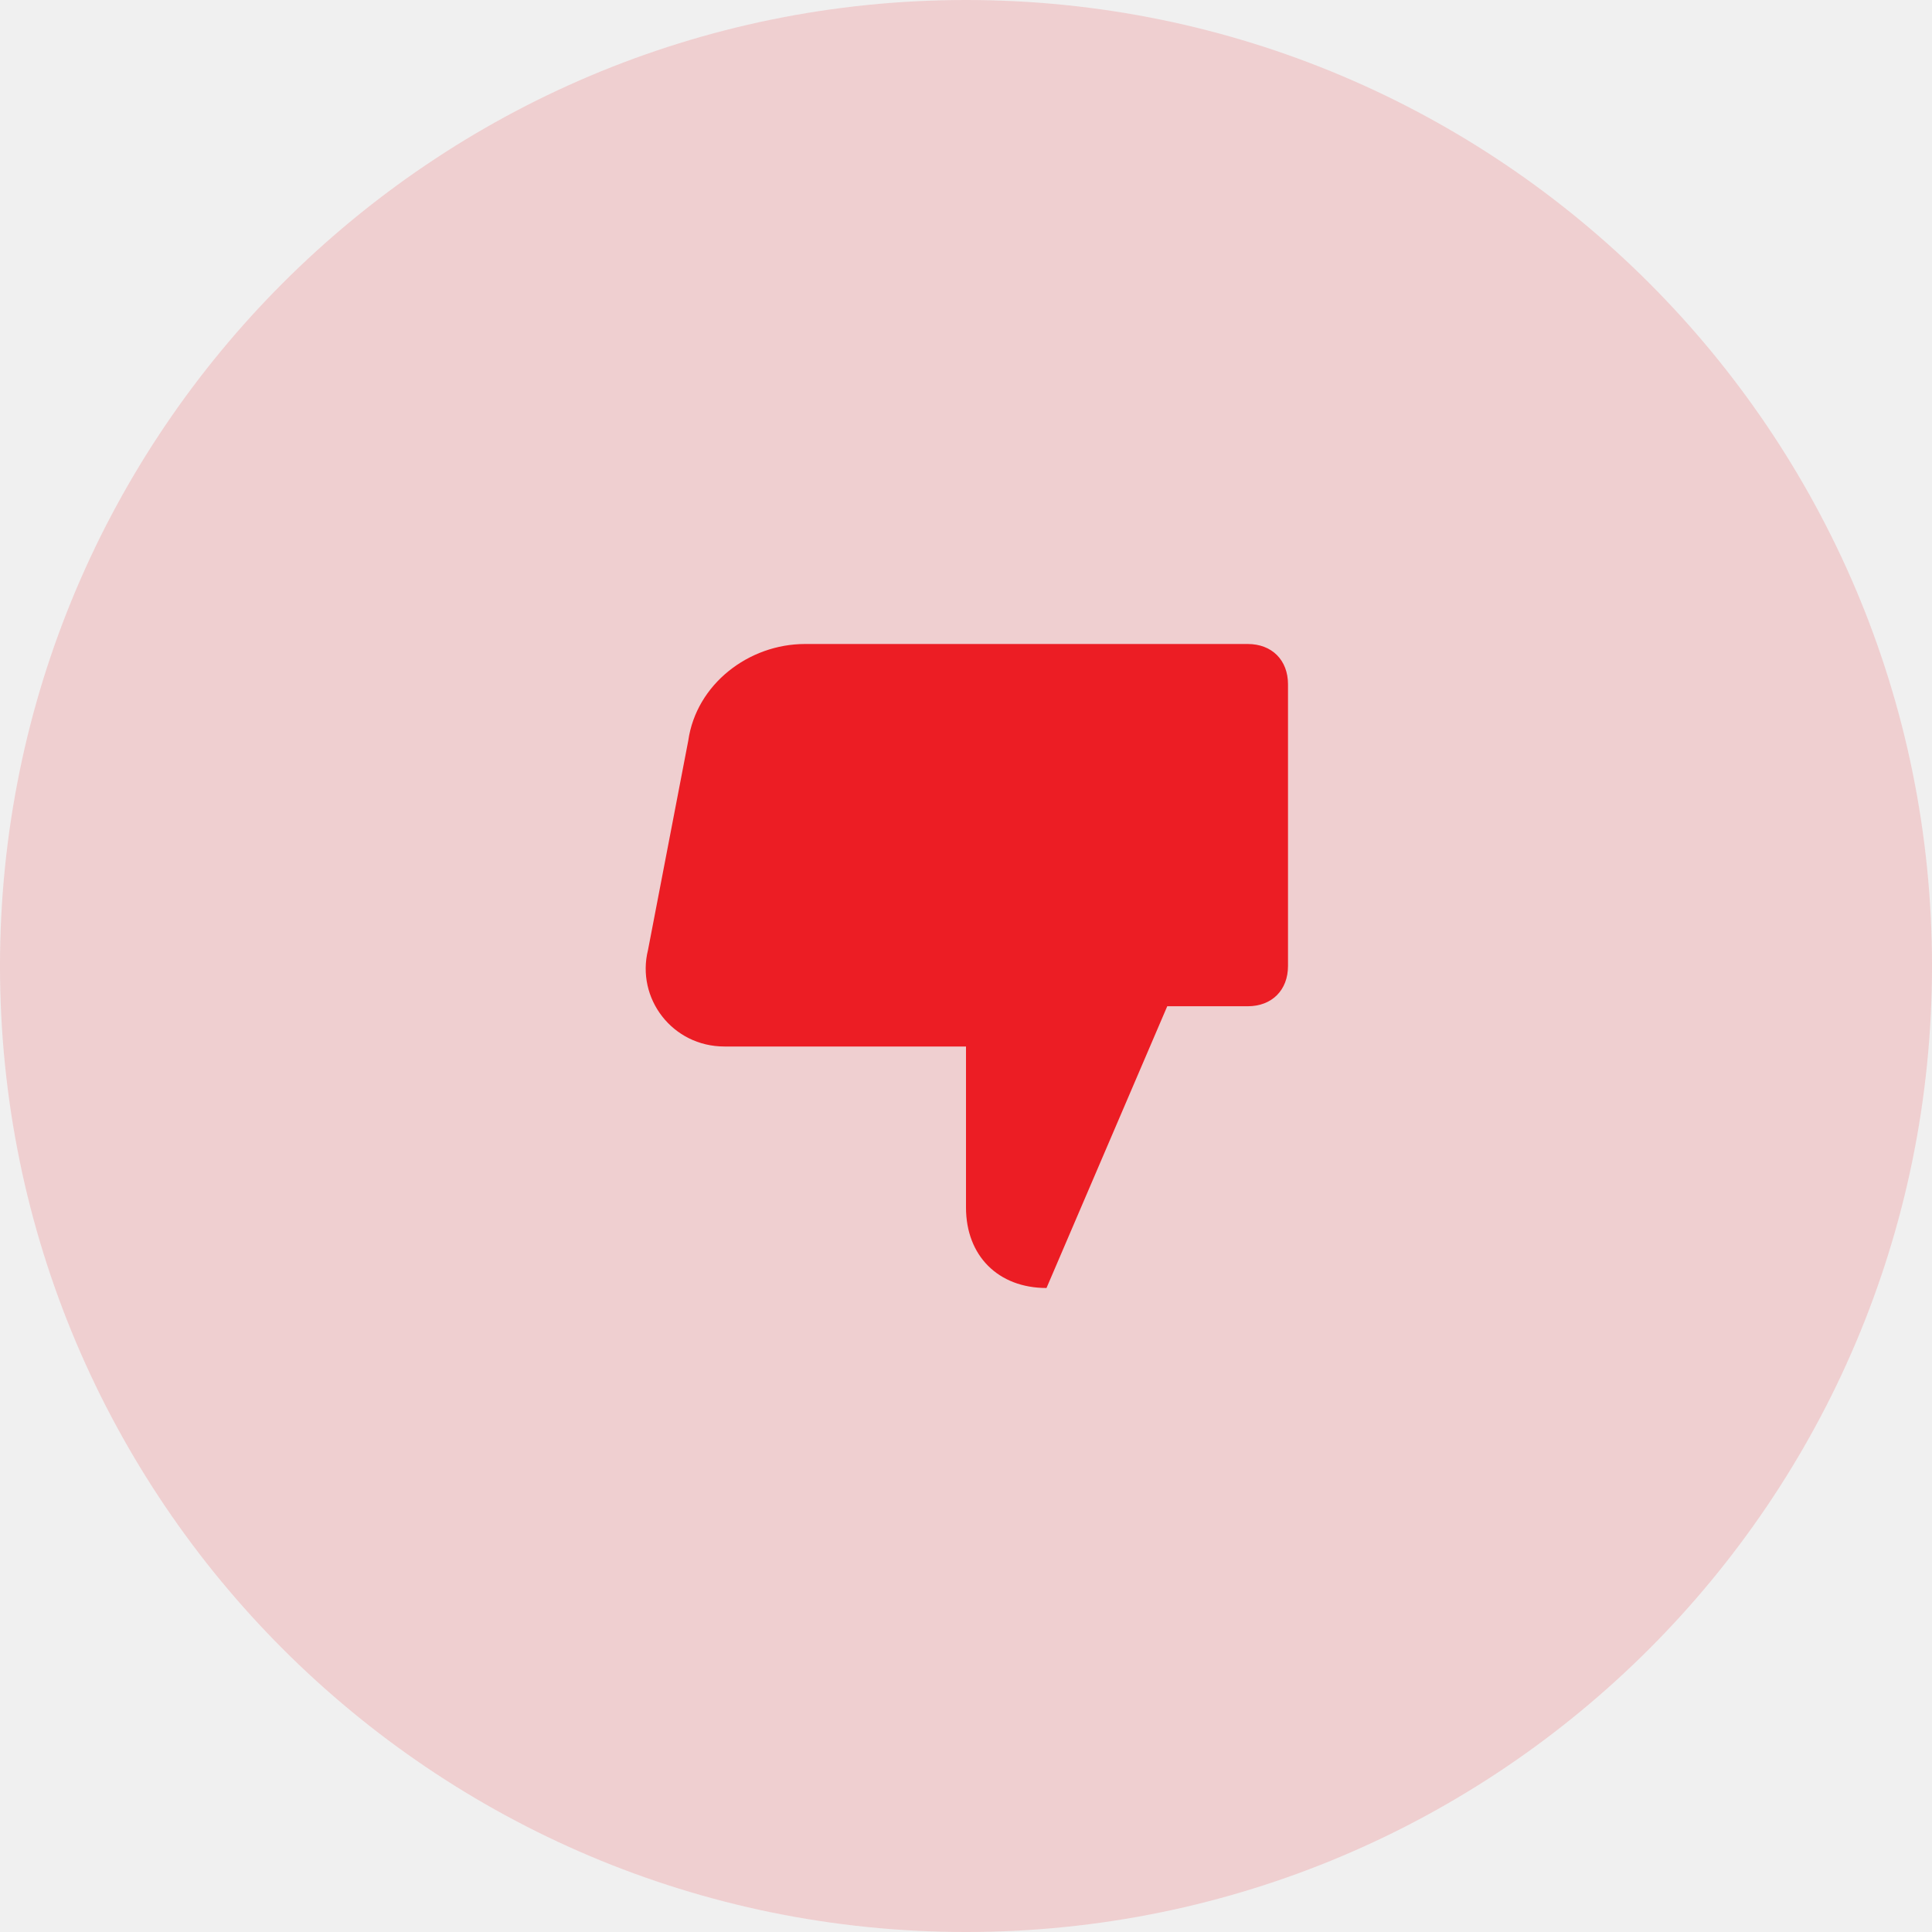
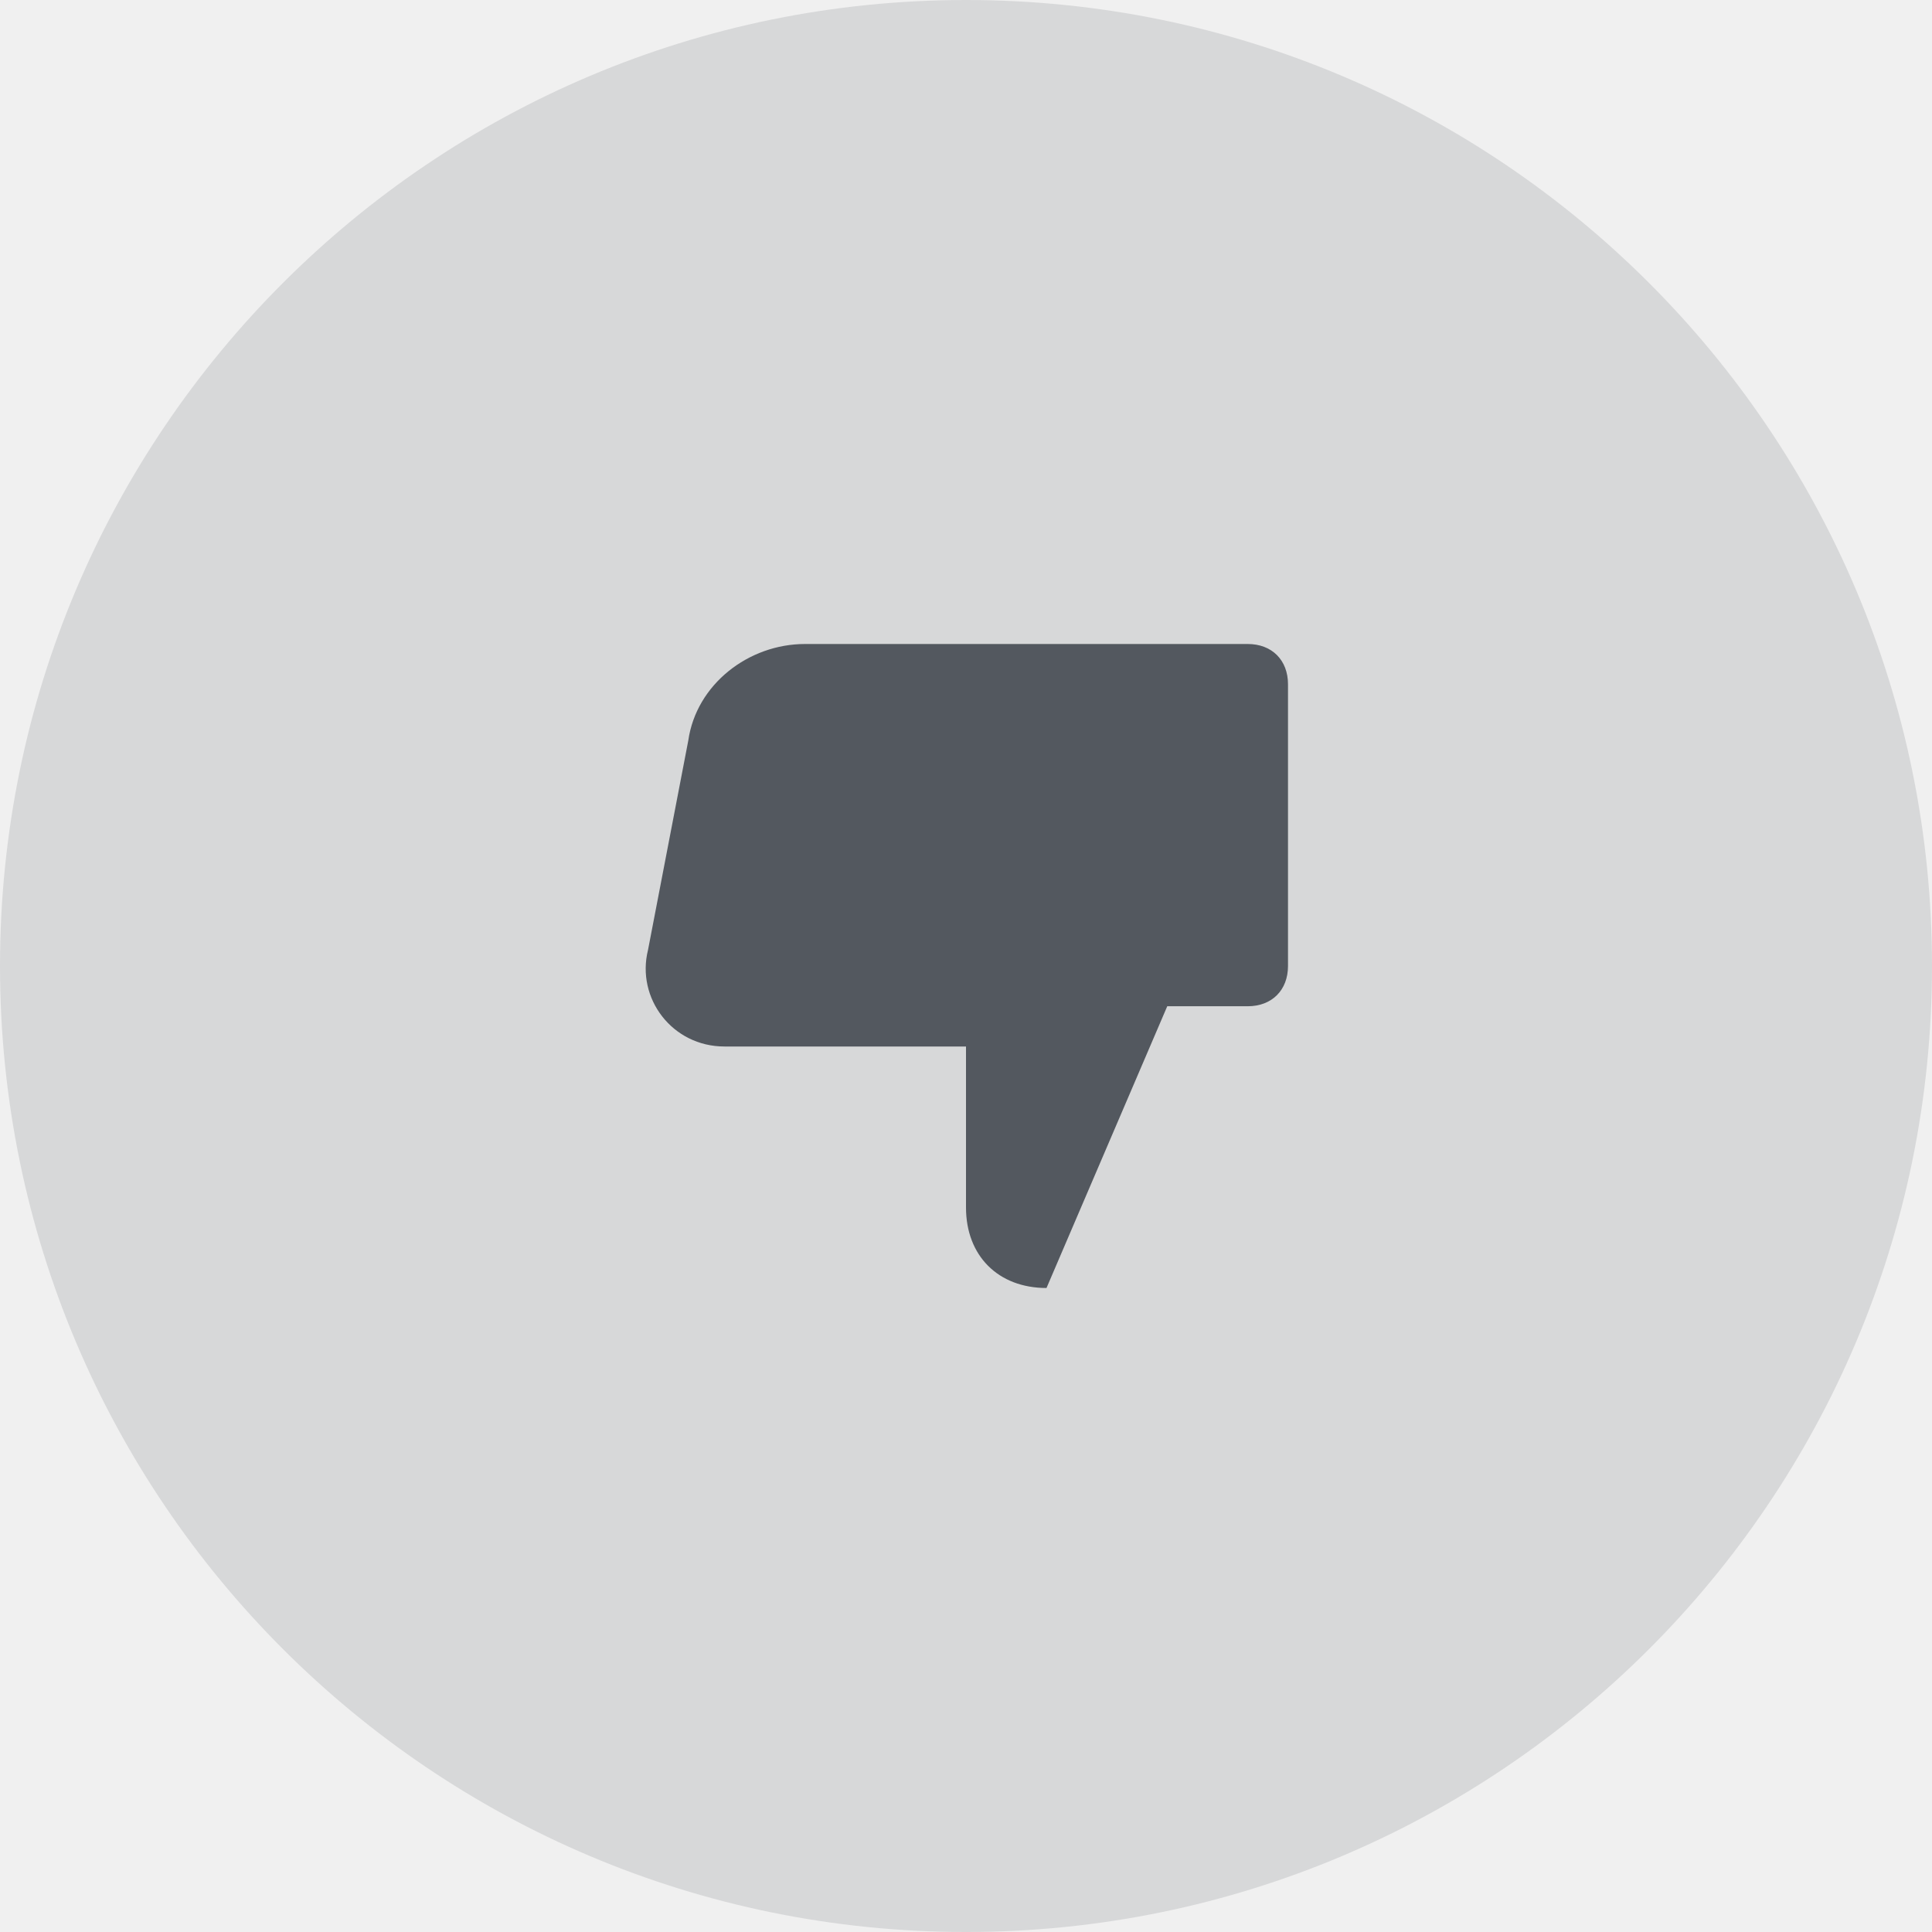
- <svg xmlns="http://www.w3.org/2000/svg" width="48" height="48" fill="none" viewBox="0 0 48 48">
-   <circle cx="24" cy="24" r="24" fill="#EC1D24" opacity=".16" />
-   <g clip-path="url(#clip0)">
-     <path fill="#EC1D24" d="M18 26h6v4c0 1.2.8 2 2 2l3-7h2c.6 0 1-.4 1-1v-7c0-.6-.4-1-1-1H20c-1.4 0-2.7 1-2.9 2.4l-1 5.2c-.3 1.2.6 2.4 1.9 2.4z" />
+ <svg xmlns="http://www.w3.org/2000/svg" width="48" height="48" fill="none" viewBox="0 0 48 48" version="1.1" id="svg28">
+   <circle cx="24" cy="24" r="24" fill="#EC1D24" opacity=".16" id="circle17" style="fill:#53585f;fill-opacity:1" />
+   <g clip-path="url(#clip0)" id="g21" style="fill:#53585f;fill-opacity:1">
+     <path fill="#EC1D24" d="M18 26h6v4c0 1.2.8 2 2 2l3-7h2c.6 0 1-.4 1-1v-7c0-.6-.4-1-1-1H20c-1.4 0-2.7 1-2.9 2.4l-1 5.2c-.3 1.2.6 2.4 1.9 2.4z" id="path19" style="fill:#53585f;fill-opacity:1" />
  </g>
-   <defs>
+   <defs id="defs26">
    <clipPath id="clip0">
-       <path fill="#fff" d="M0 0H16V16H0z" transform="translate(32 32) rotate(-180)" />
+       <path fill="#fff" d="M0 0H16V16H0z" transform="translate(32 32) rotate(-180)" id="path23" />
    </clipPath>
  </defs>
</svg>
